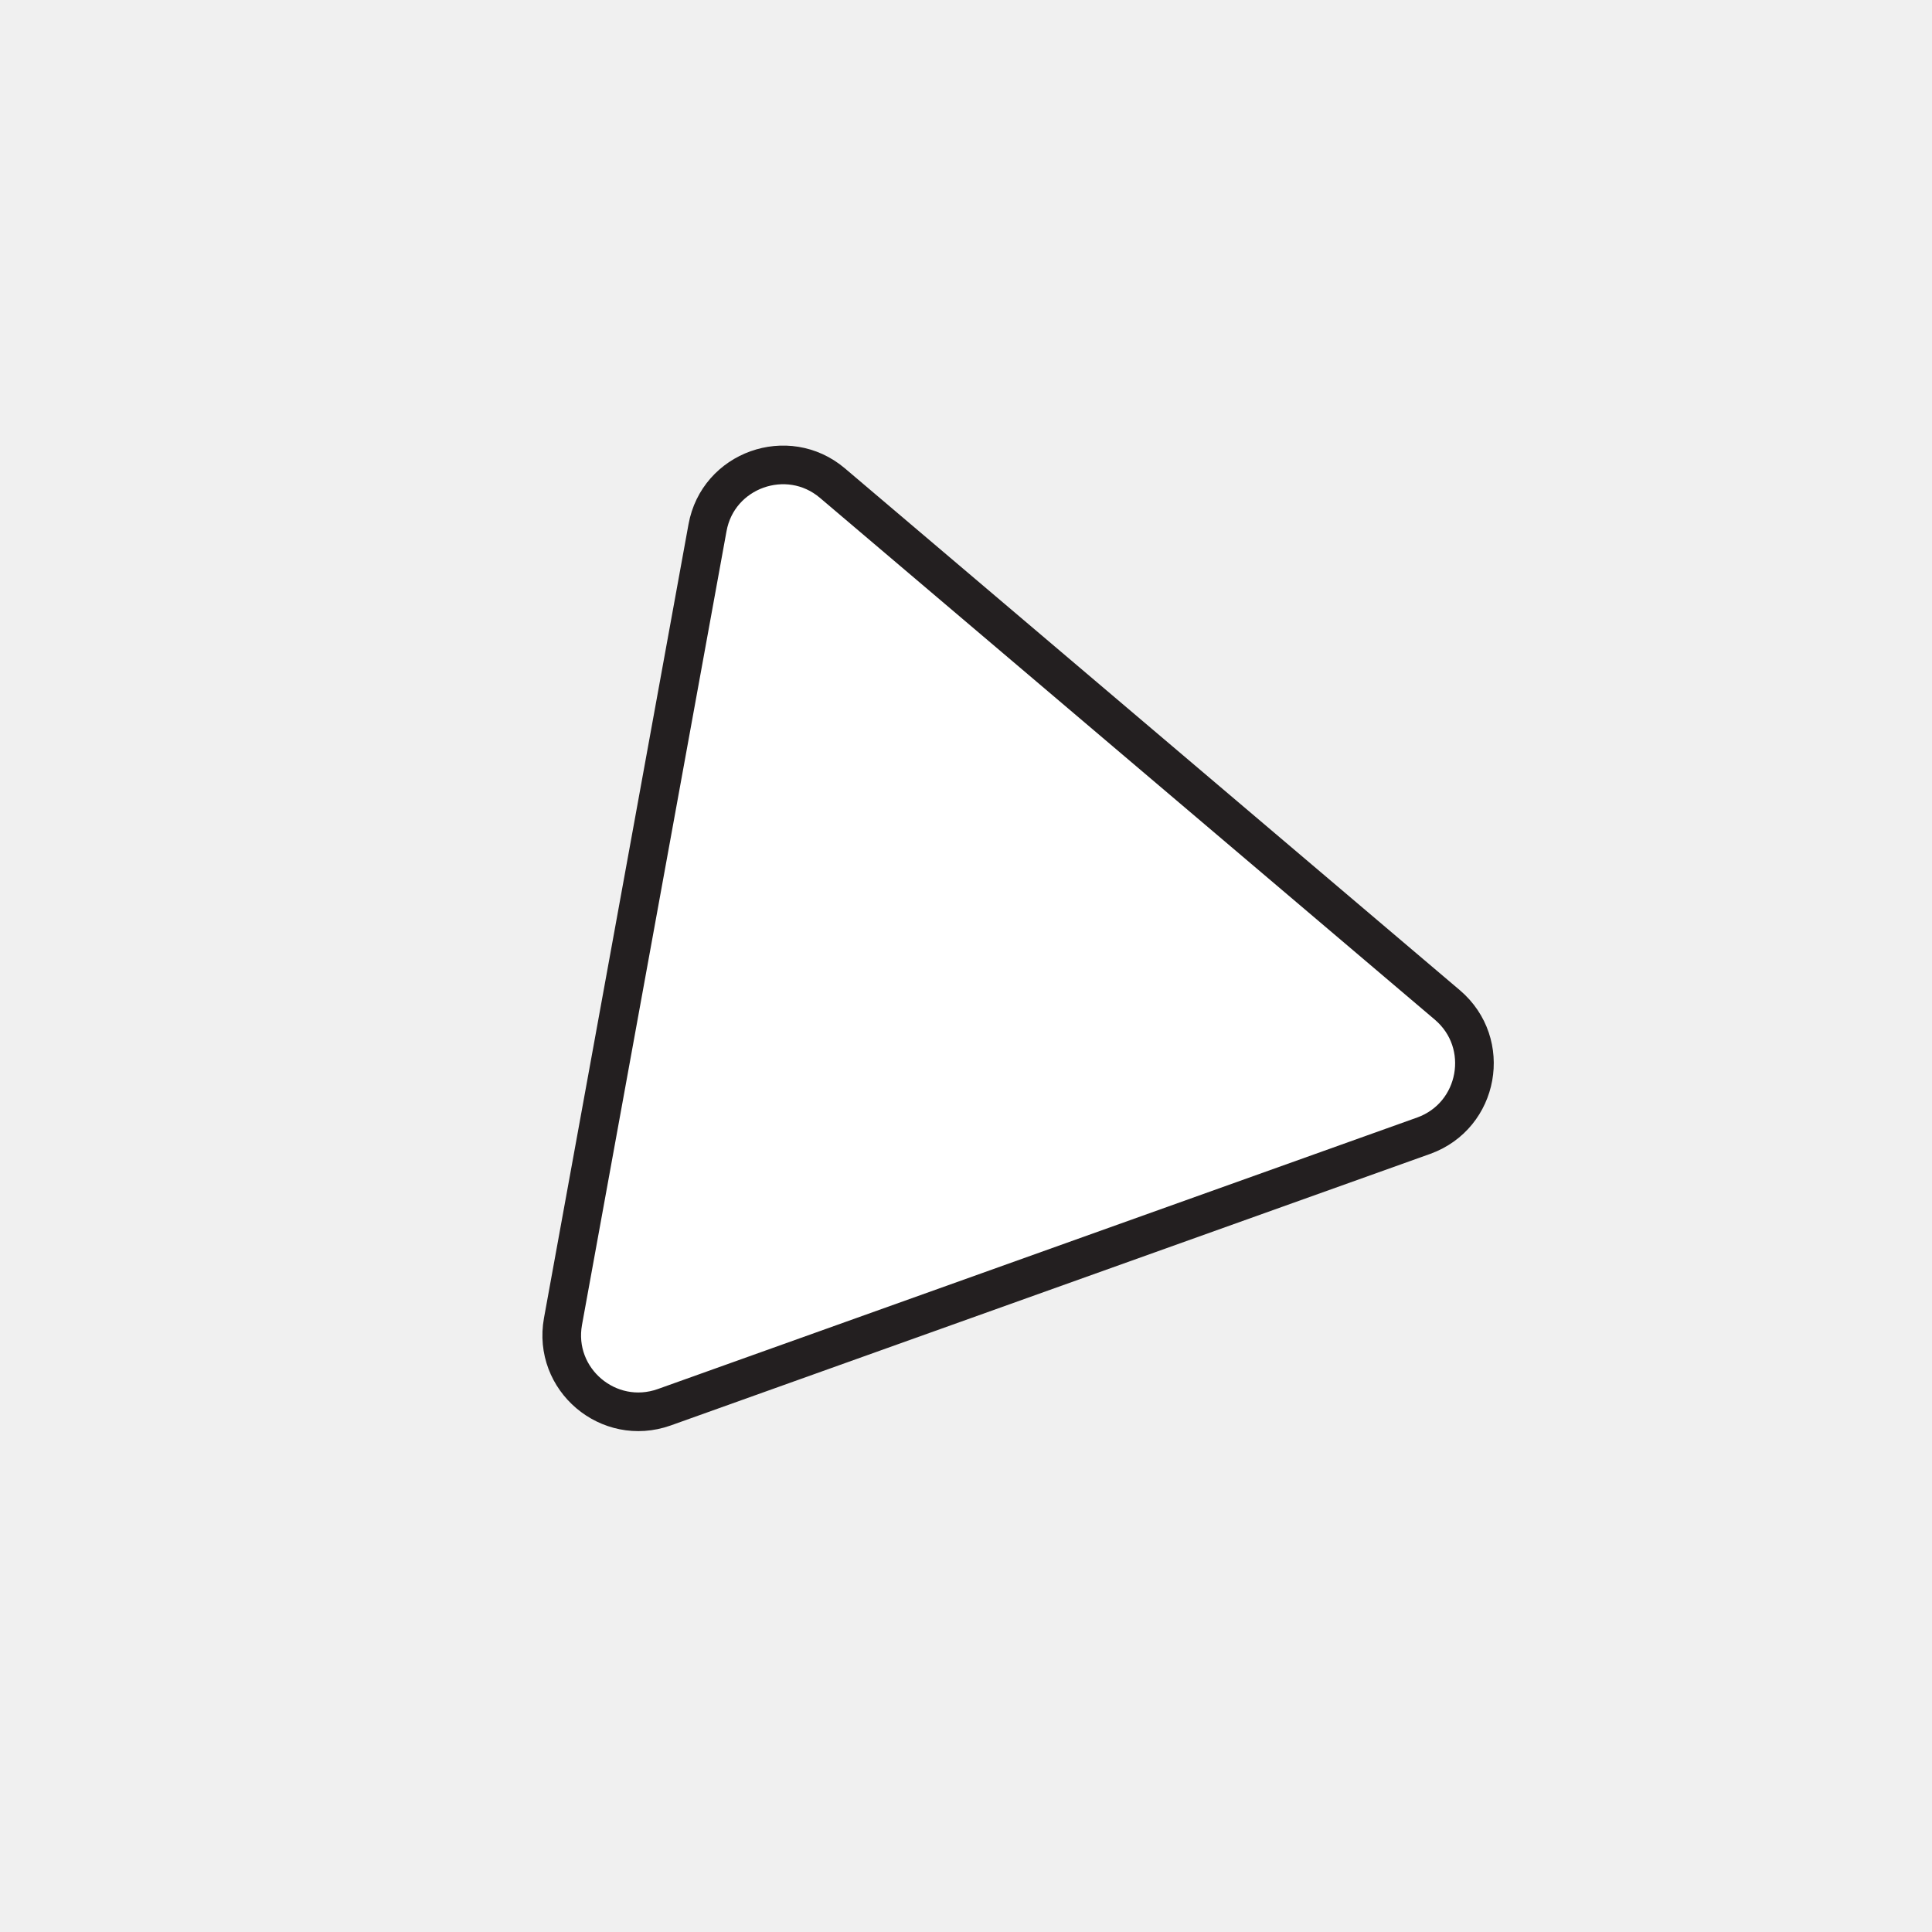
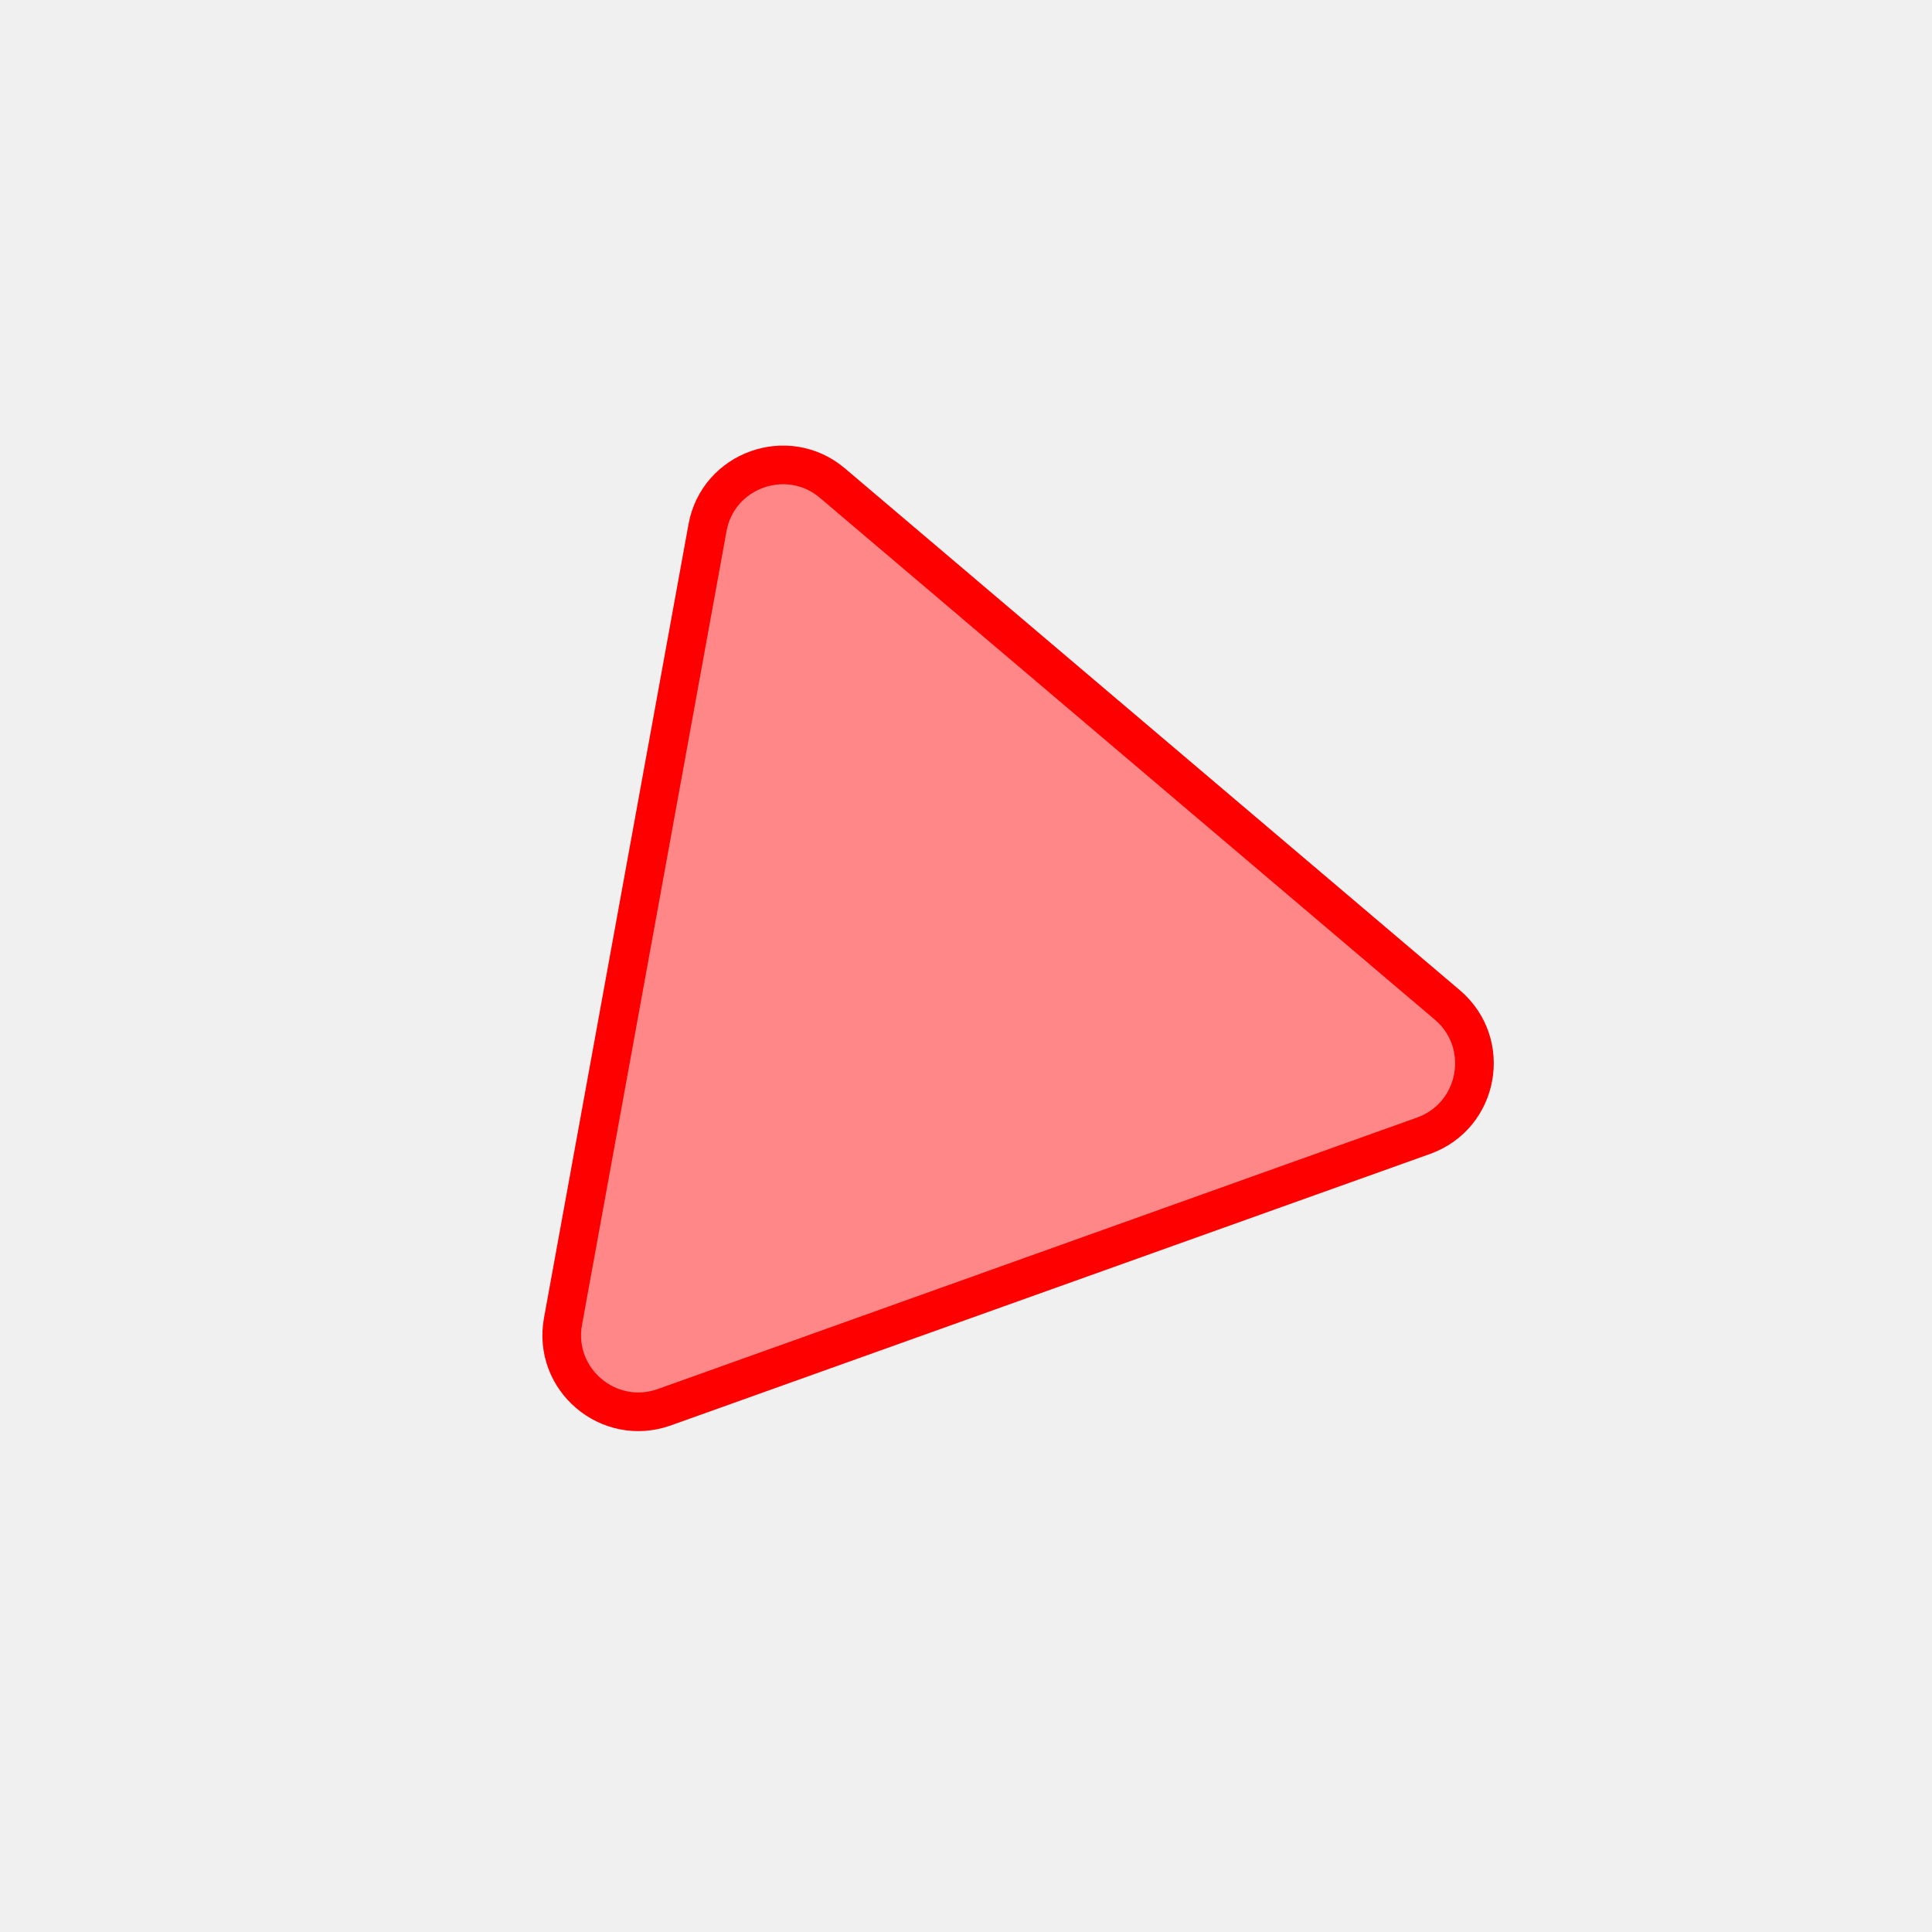
<svg xmlns="http://www.w3.org/2000/svg" id="Layer_1" data-name="Layer 1" viewBox="0 0 50 50">
  <defs>
    <style>
      .cls-1 {
-         fill: #fff;
-         stroke: #231f20;
+         fill: #ff8787;
+         stroke: #ff0000;
        stroke-linejoin: round;
      }
    </style>
  </defs>
  <path class="cls-1" d="M36.85,29.39l-19.66,7.03c-1.44.51-2.89-.72-2.62-2.22l3.74-20.54c.27-1.5,2.07-2.14,3.23-1.16l15.92,13.51c1.16.99.82,2.86-.61,3.38Z" />
</svg>
